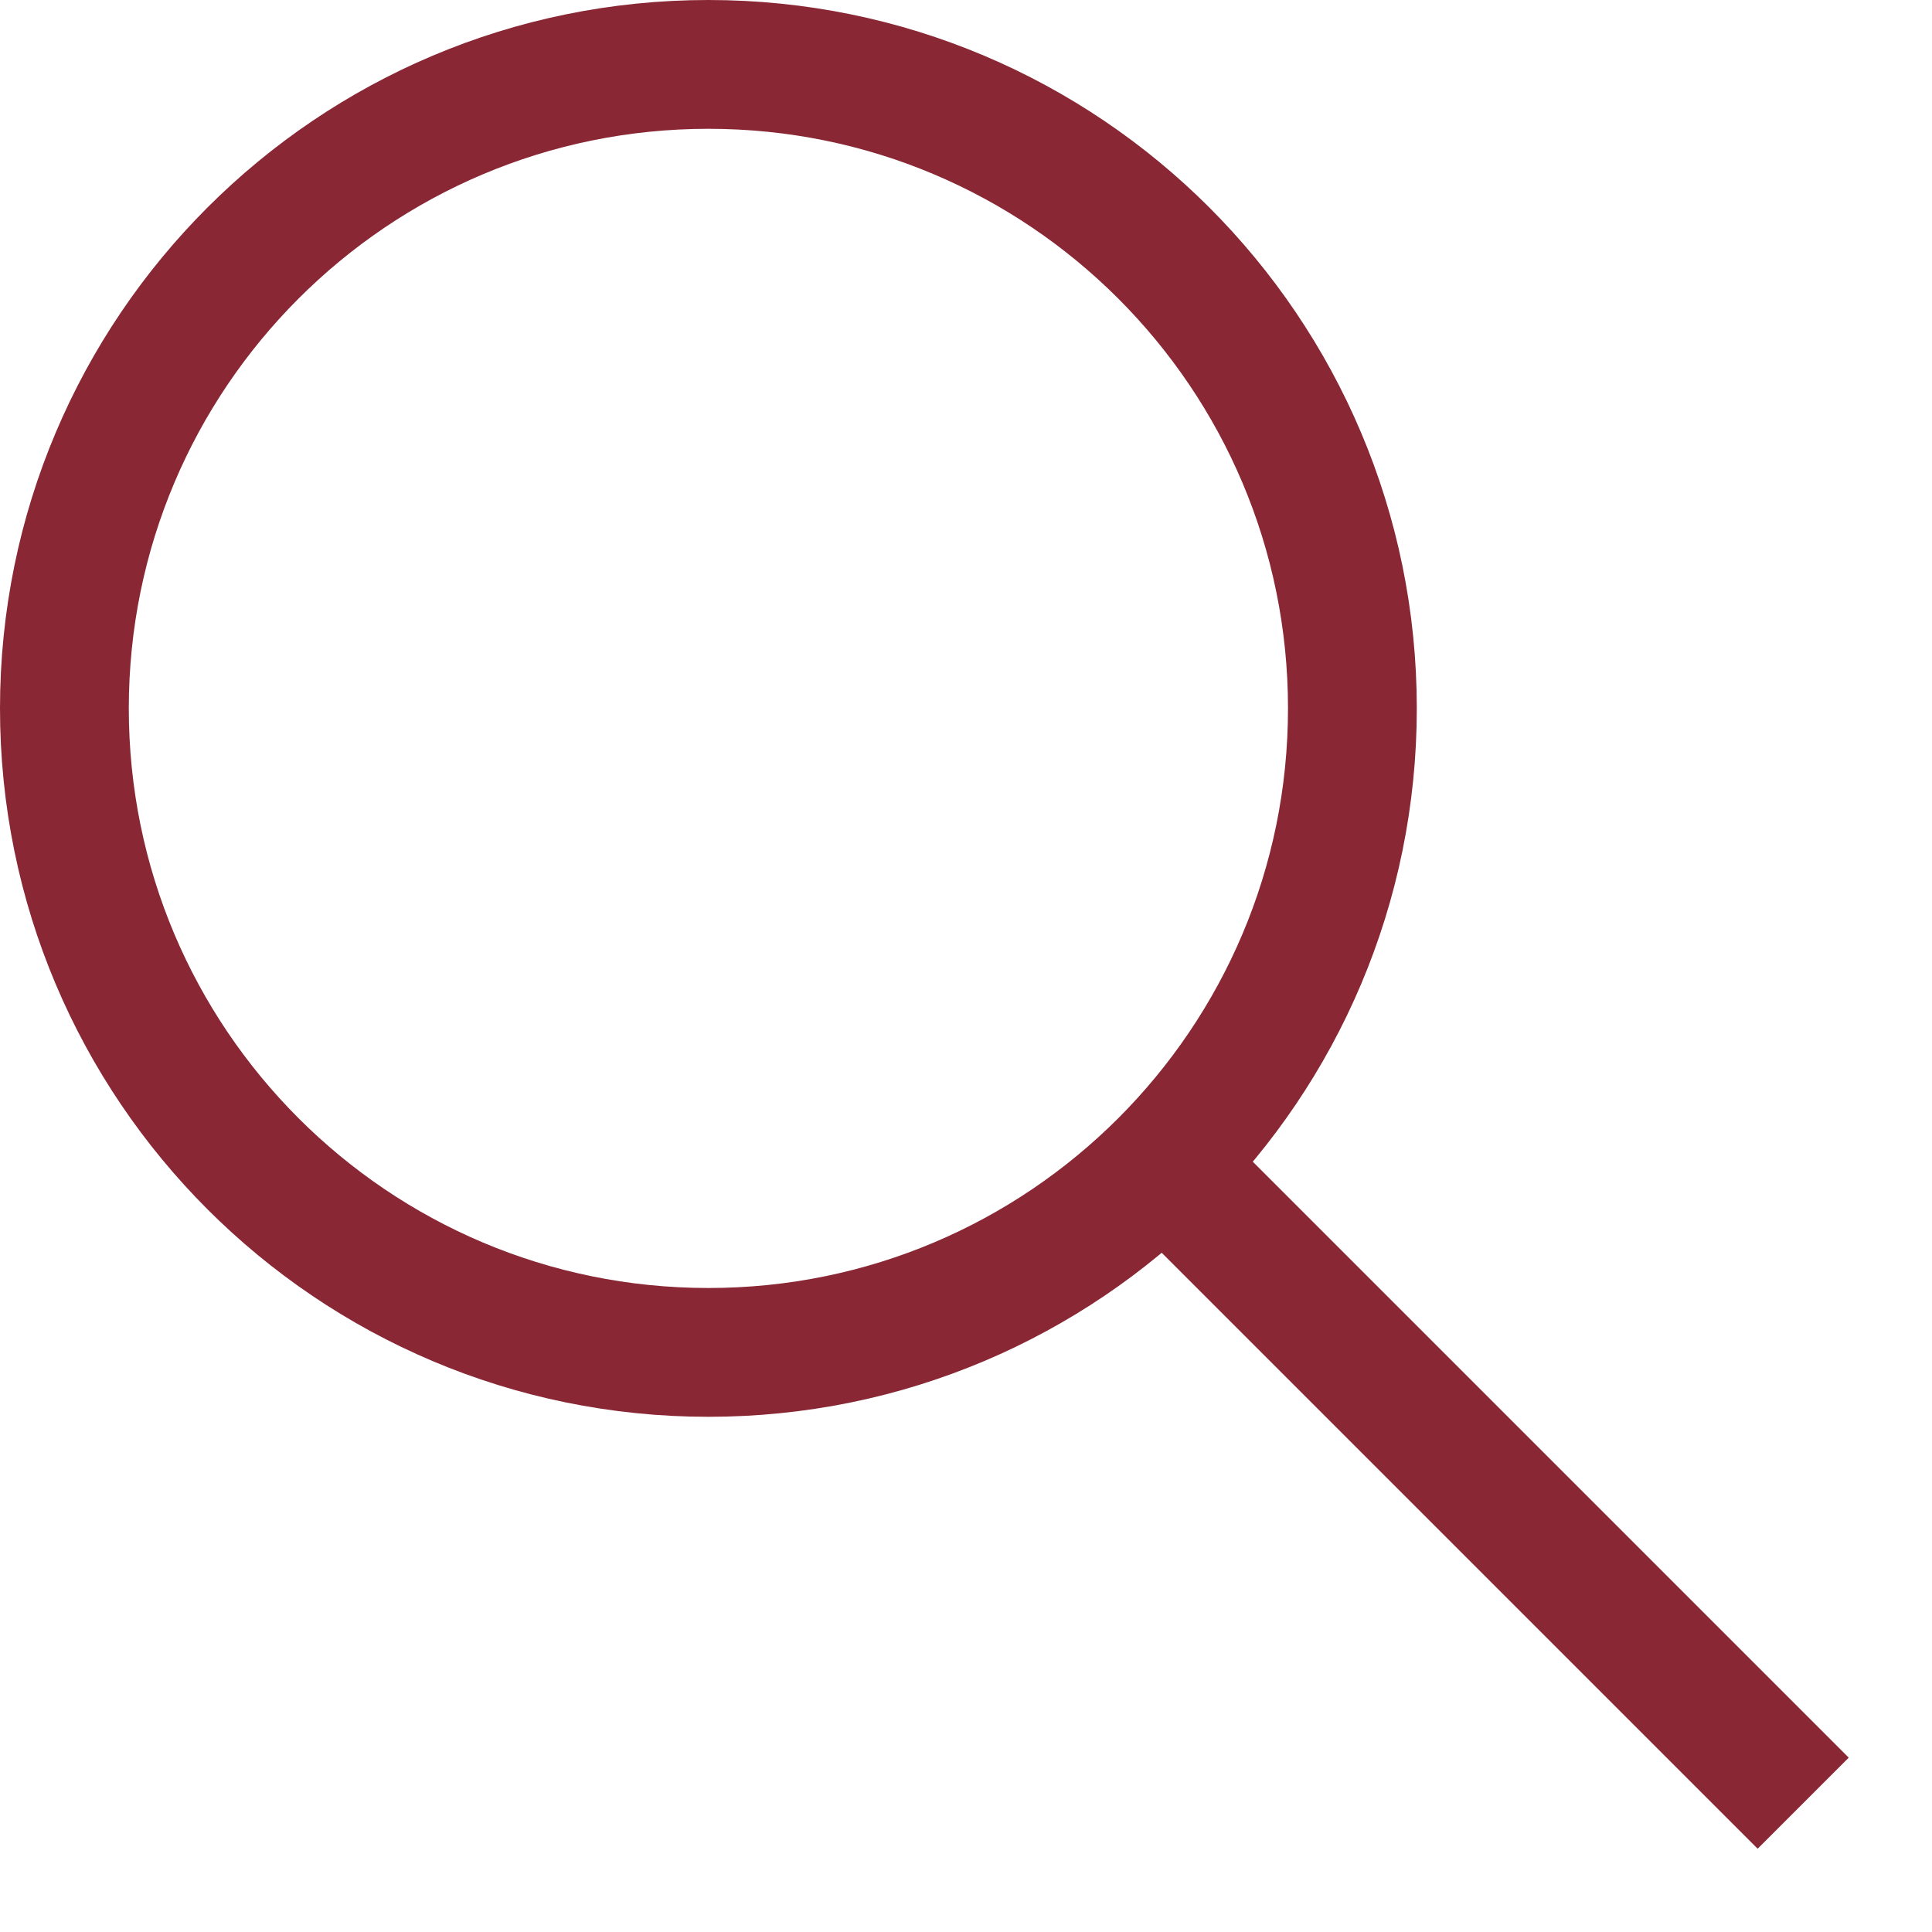
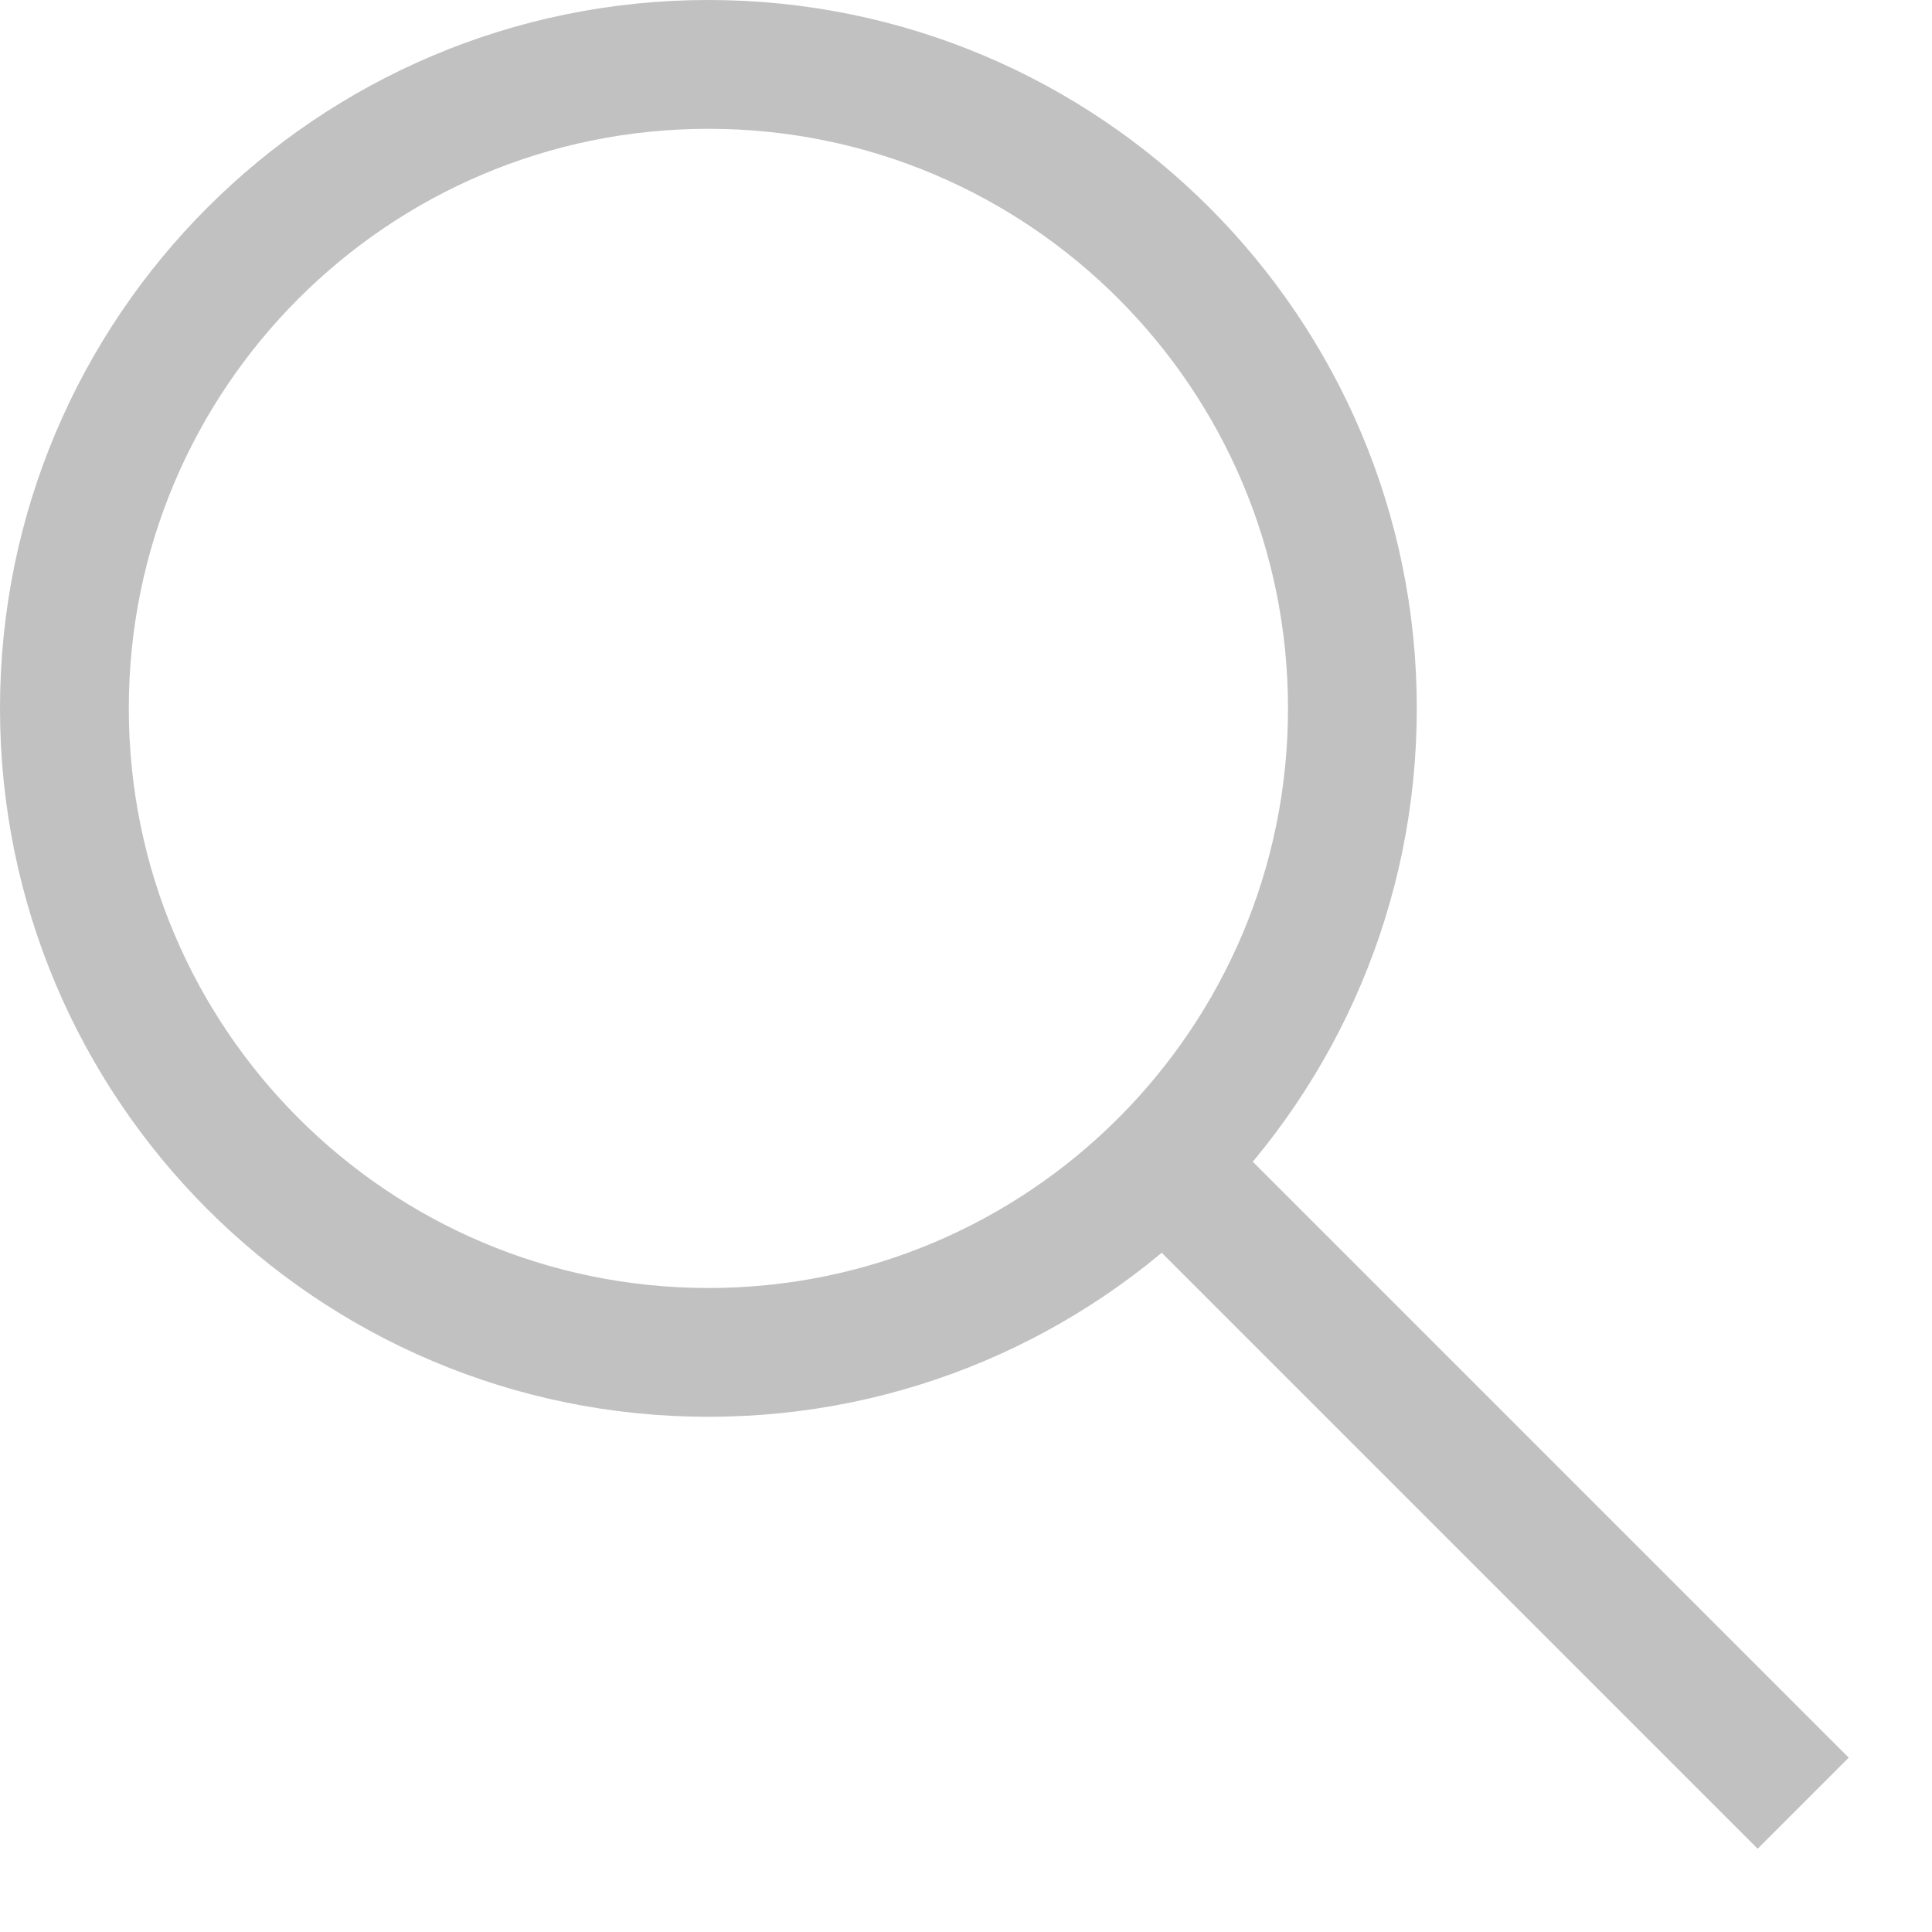
<svg xmlns="http://www.w3.org/2000/svg" width="15" height="15" viewBox="0 0 15 15" fill="none">
-   <circle cx="5.5" cy="5.5" r="5" stroke="#892734" />
-   <path d="M9 9L14 14" stroke="#892734" />
+   <circle cx="5.5" cy="5.5" r="5" stroke="#c1c1c1" />
+   <path d="M9 9L14 14" stroke="#c1c1c1" />
</svg>
